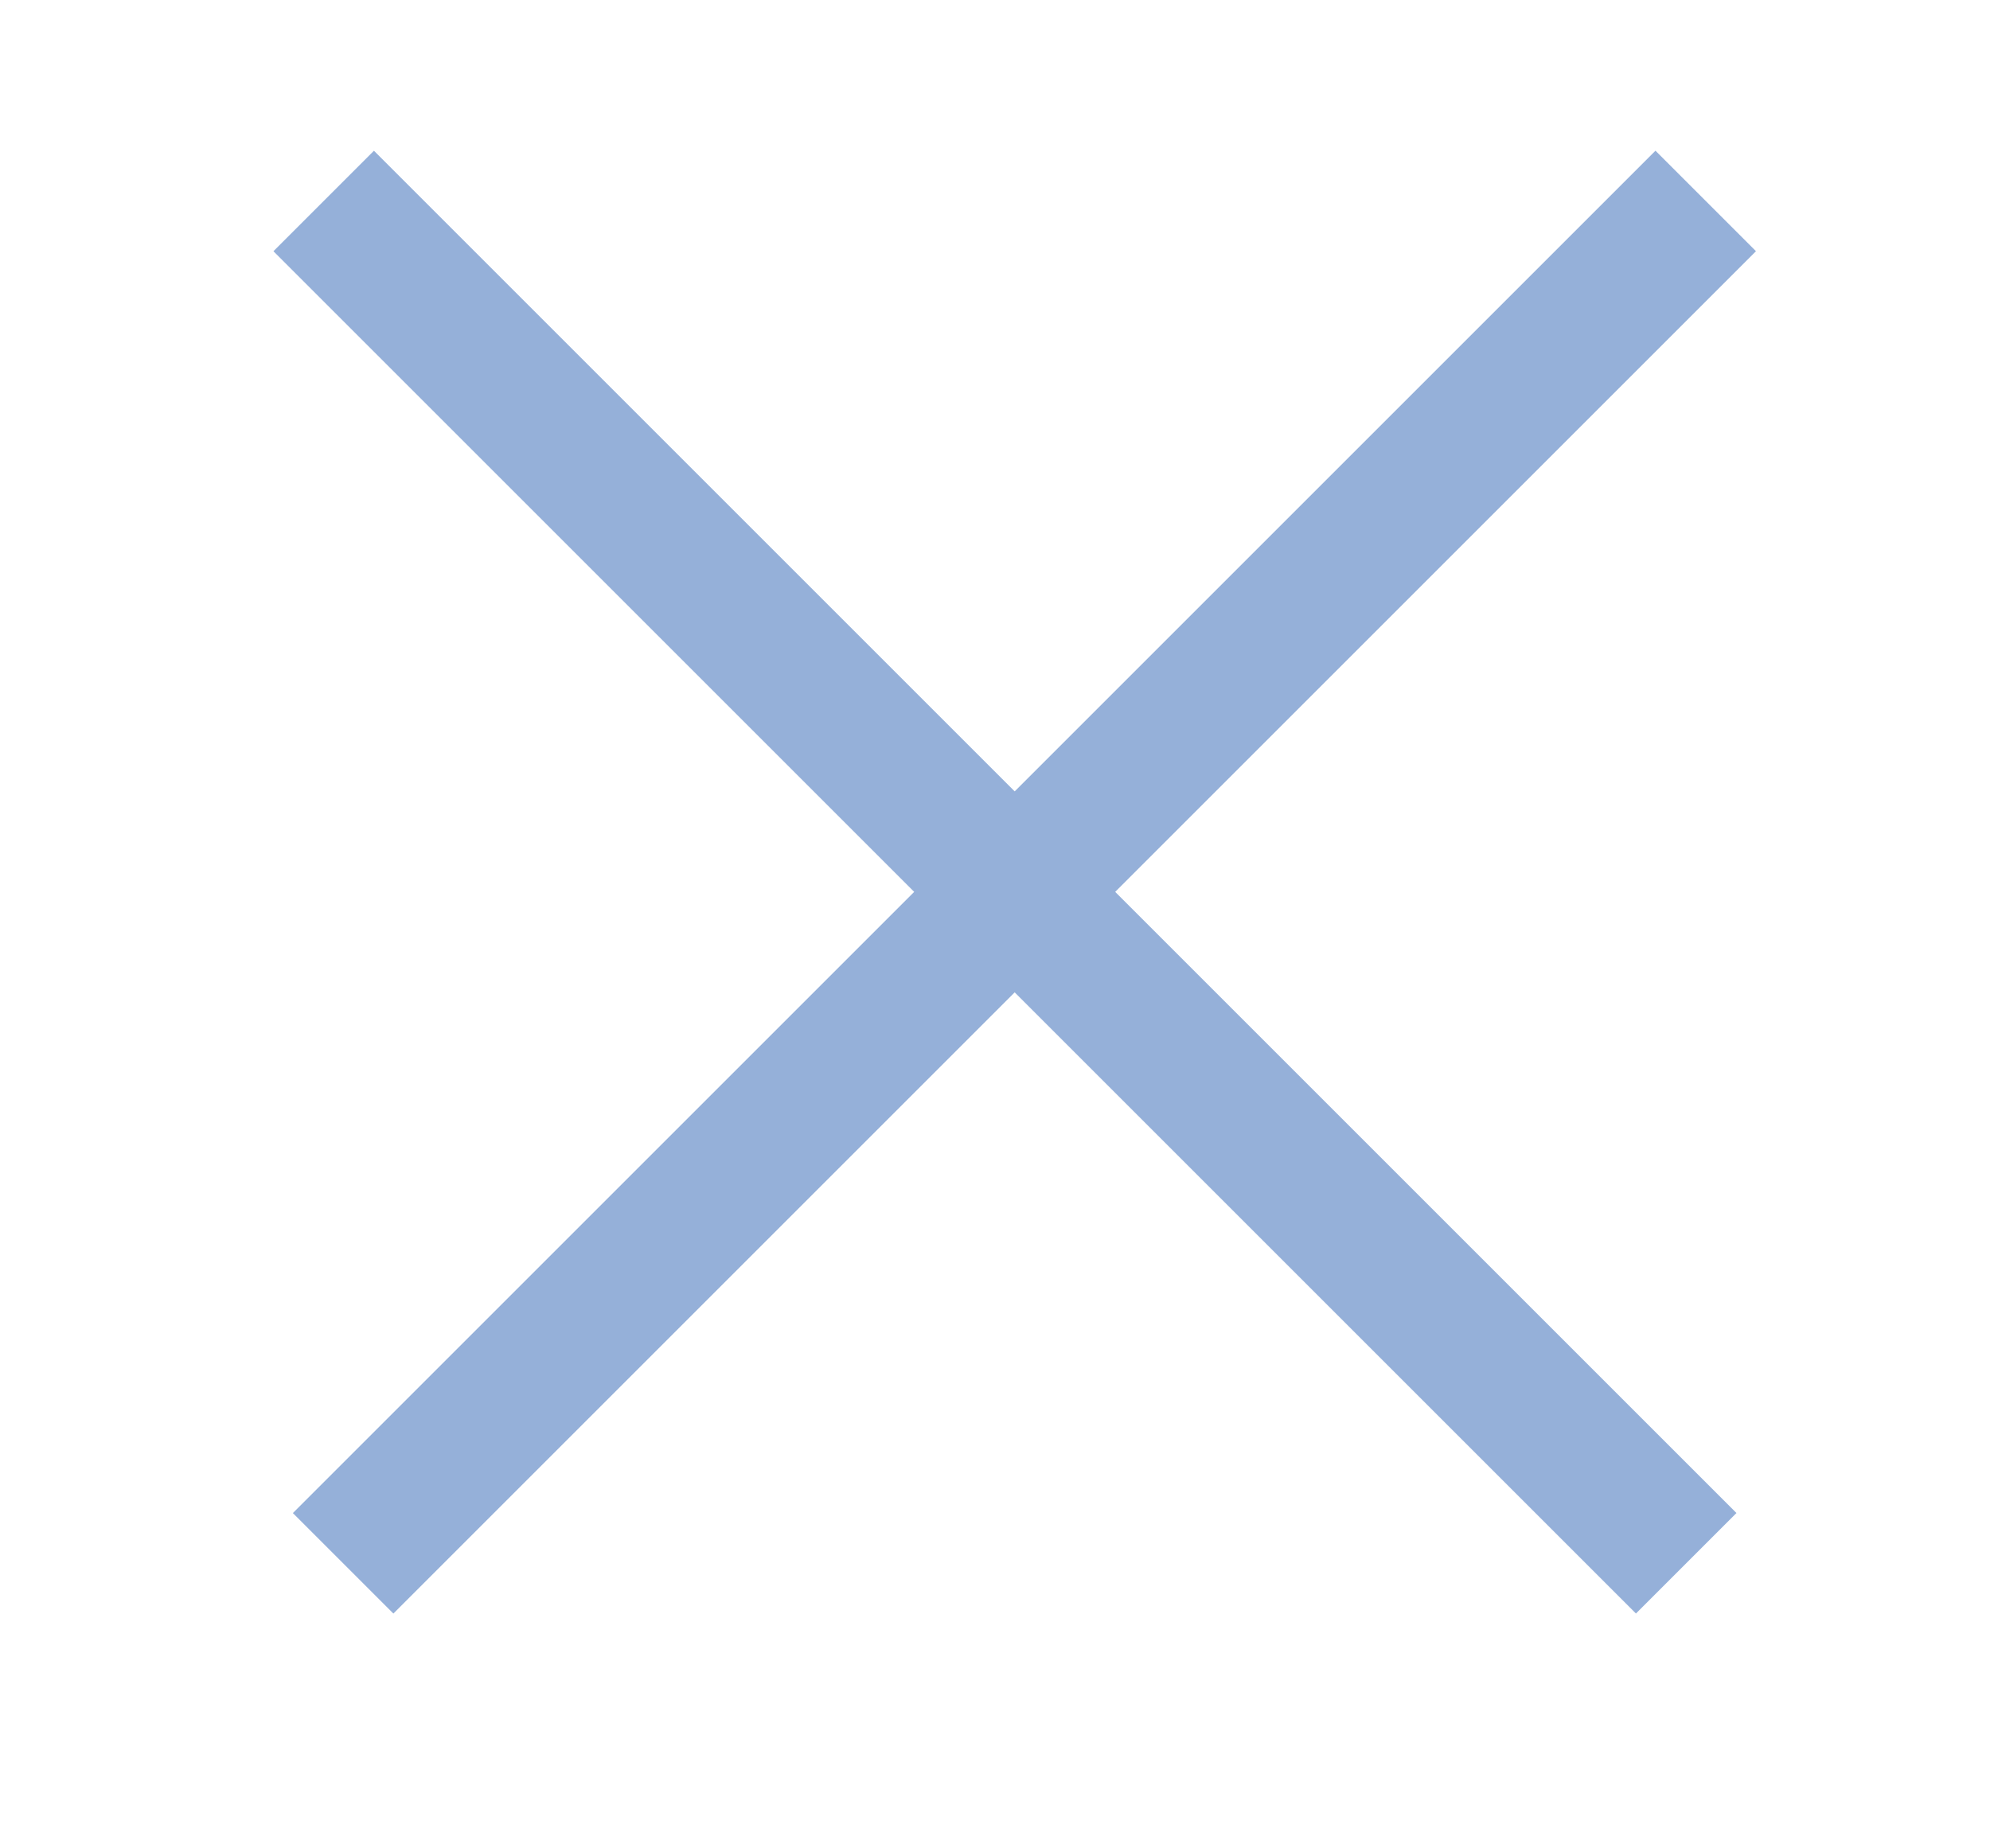
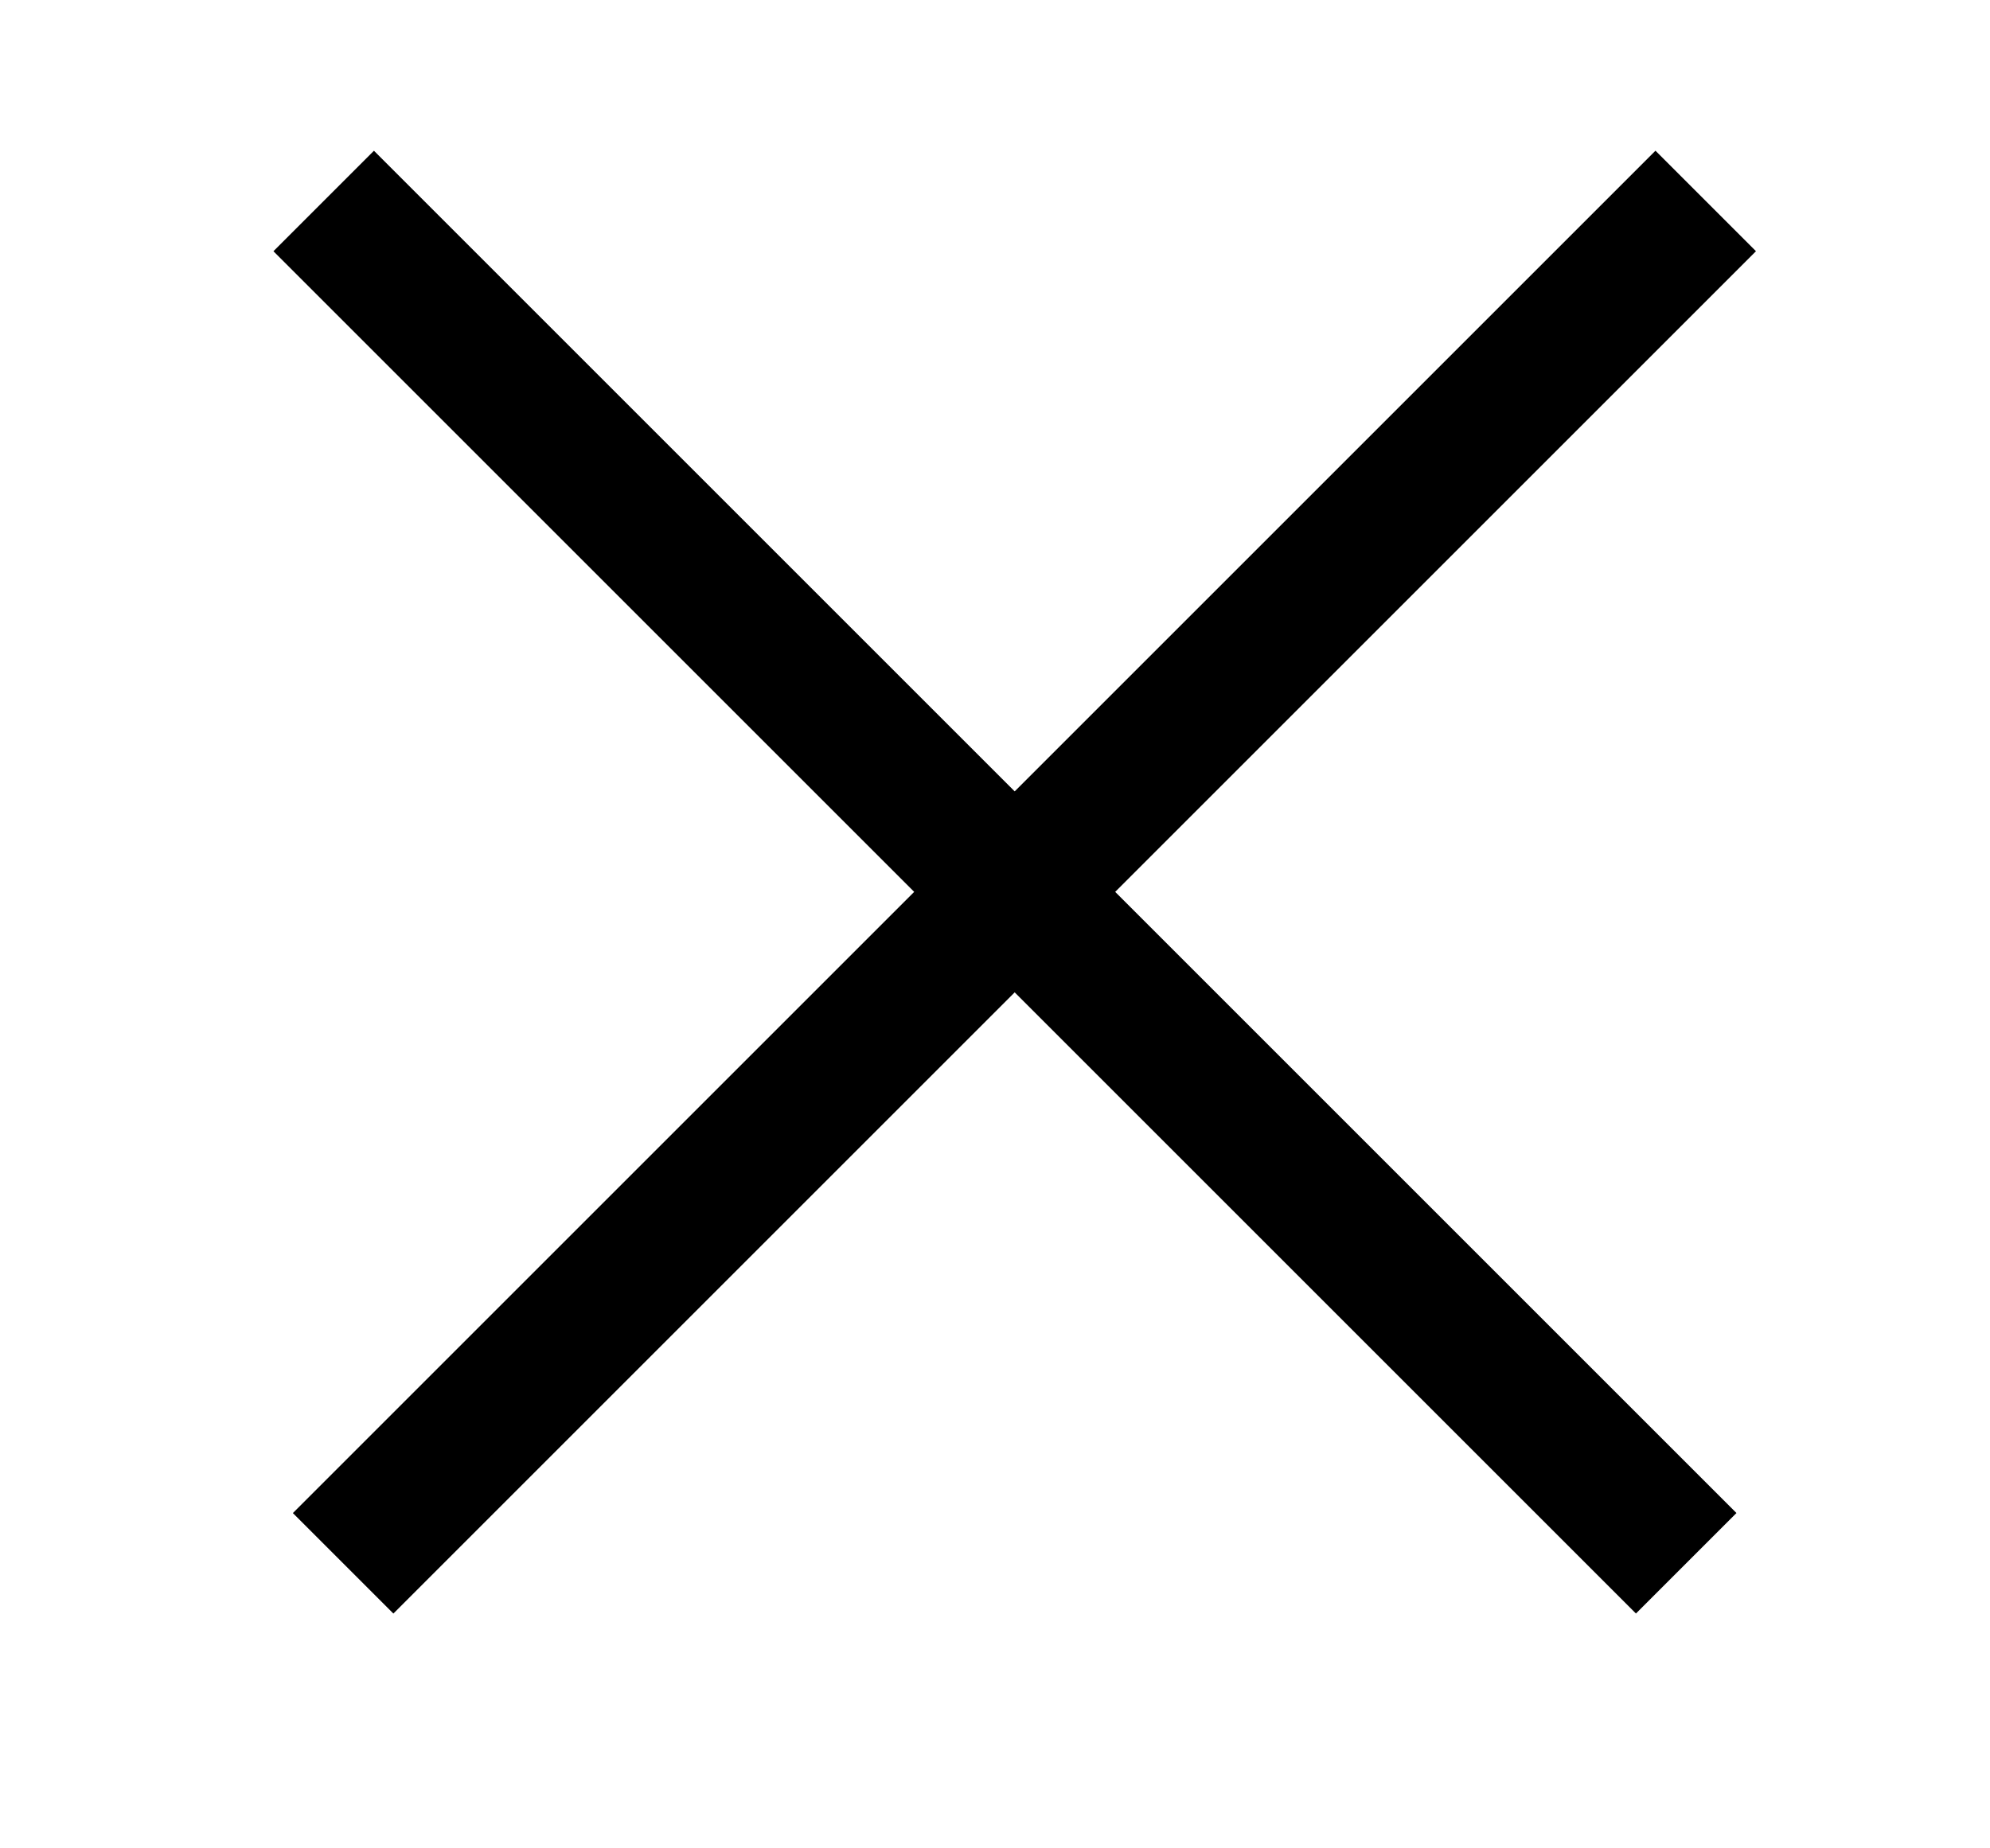
<svg xmlns="http://www.w3.org/2000/svg" width="14" height="13" viewBox="0 0 14 13" fill="none">
-   <line x1="12" y1="1.414" x2="2.414" y2="11" stroke="#95B0D9" strokeWidth="2" strokeLinecap="round" />
-   <line x1="1" y1="-1" x2="14.556" y2="-1" transform="matrix(0.707107 0.707107 0.707107 -0.707107 2.27725 0)" stroke="#95B0D9" strokeWidth="2" strokeLinecap="round" />
+   <line x1="12" y1="1.414" x2="2.414" y2="11" stroke="#000" strokeWidth="2" strokeLinecap="round" />
+   <line x1="1" y1="-1" x2="14.556" y2="-1" transform="matrix(0.707107 0.707107 0.707107 -0.707107 2.27725 0)" stroke="#000" strokeWidth="2" strokeLinecap="round" />
</svg>
